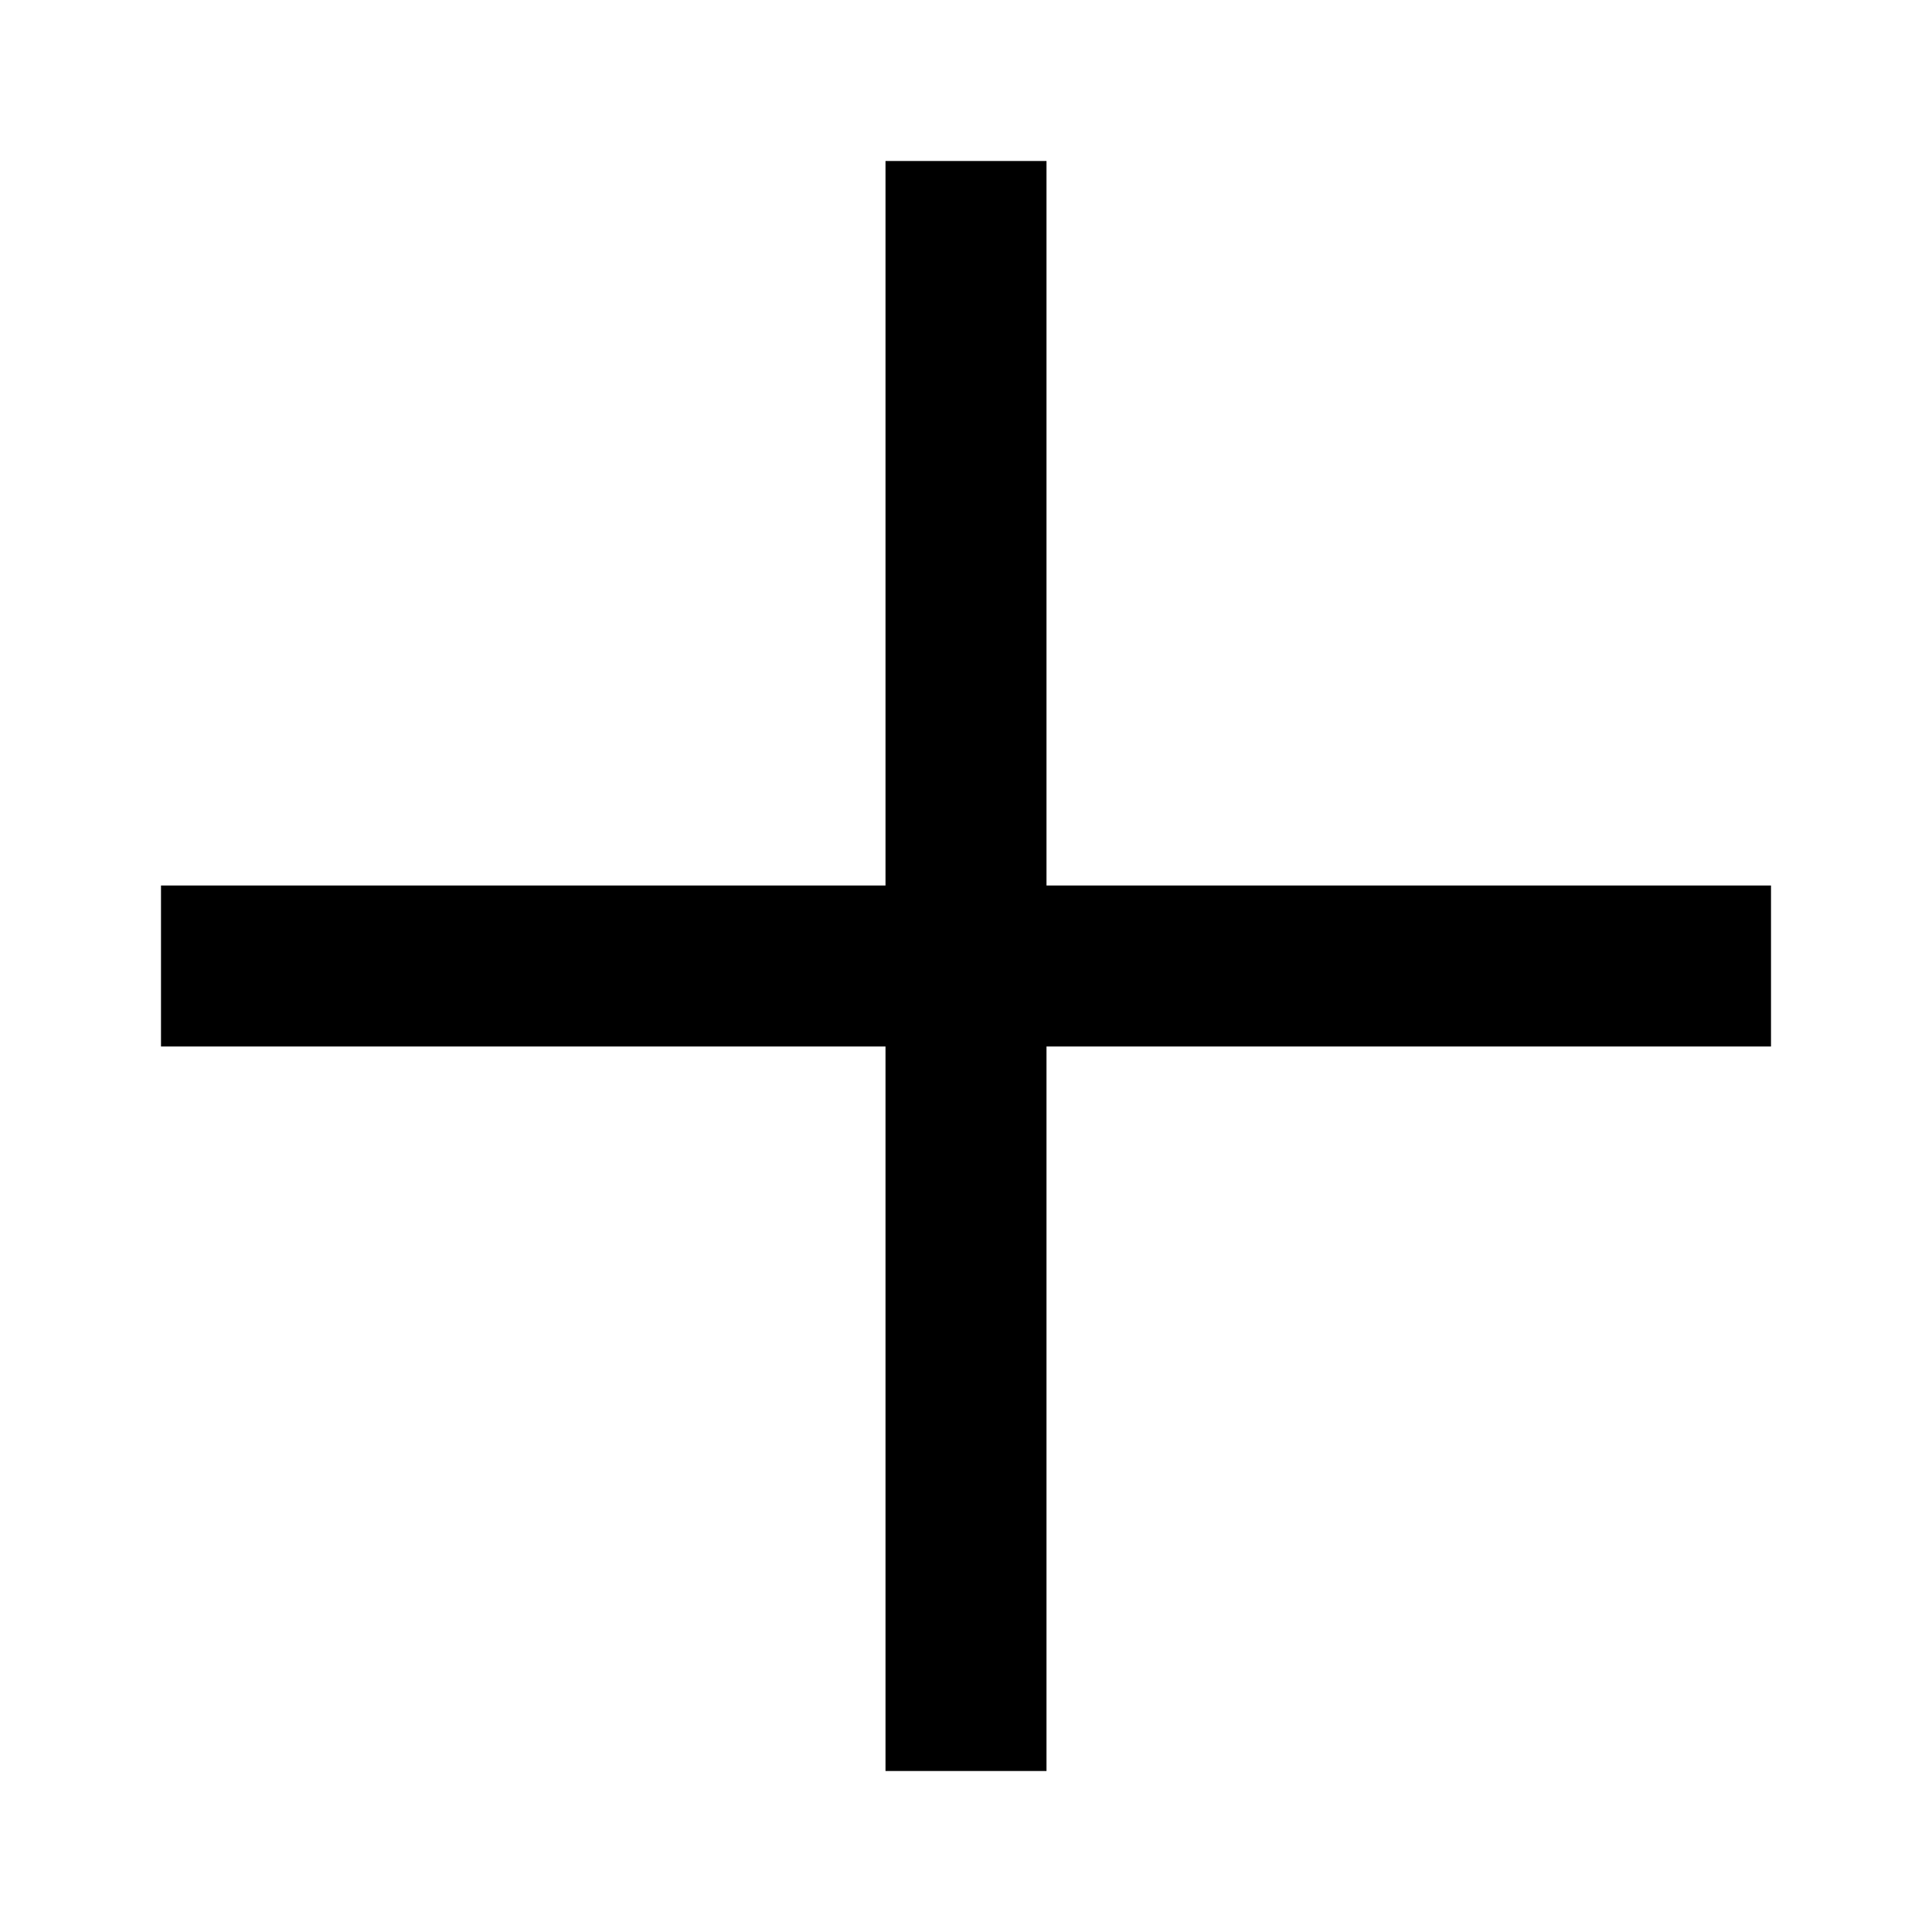
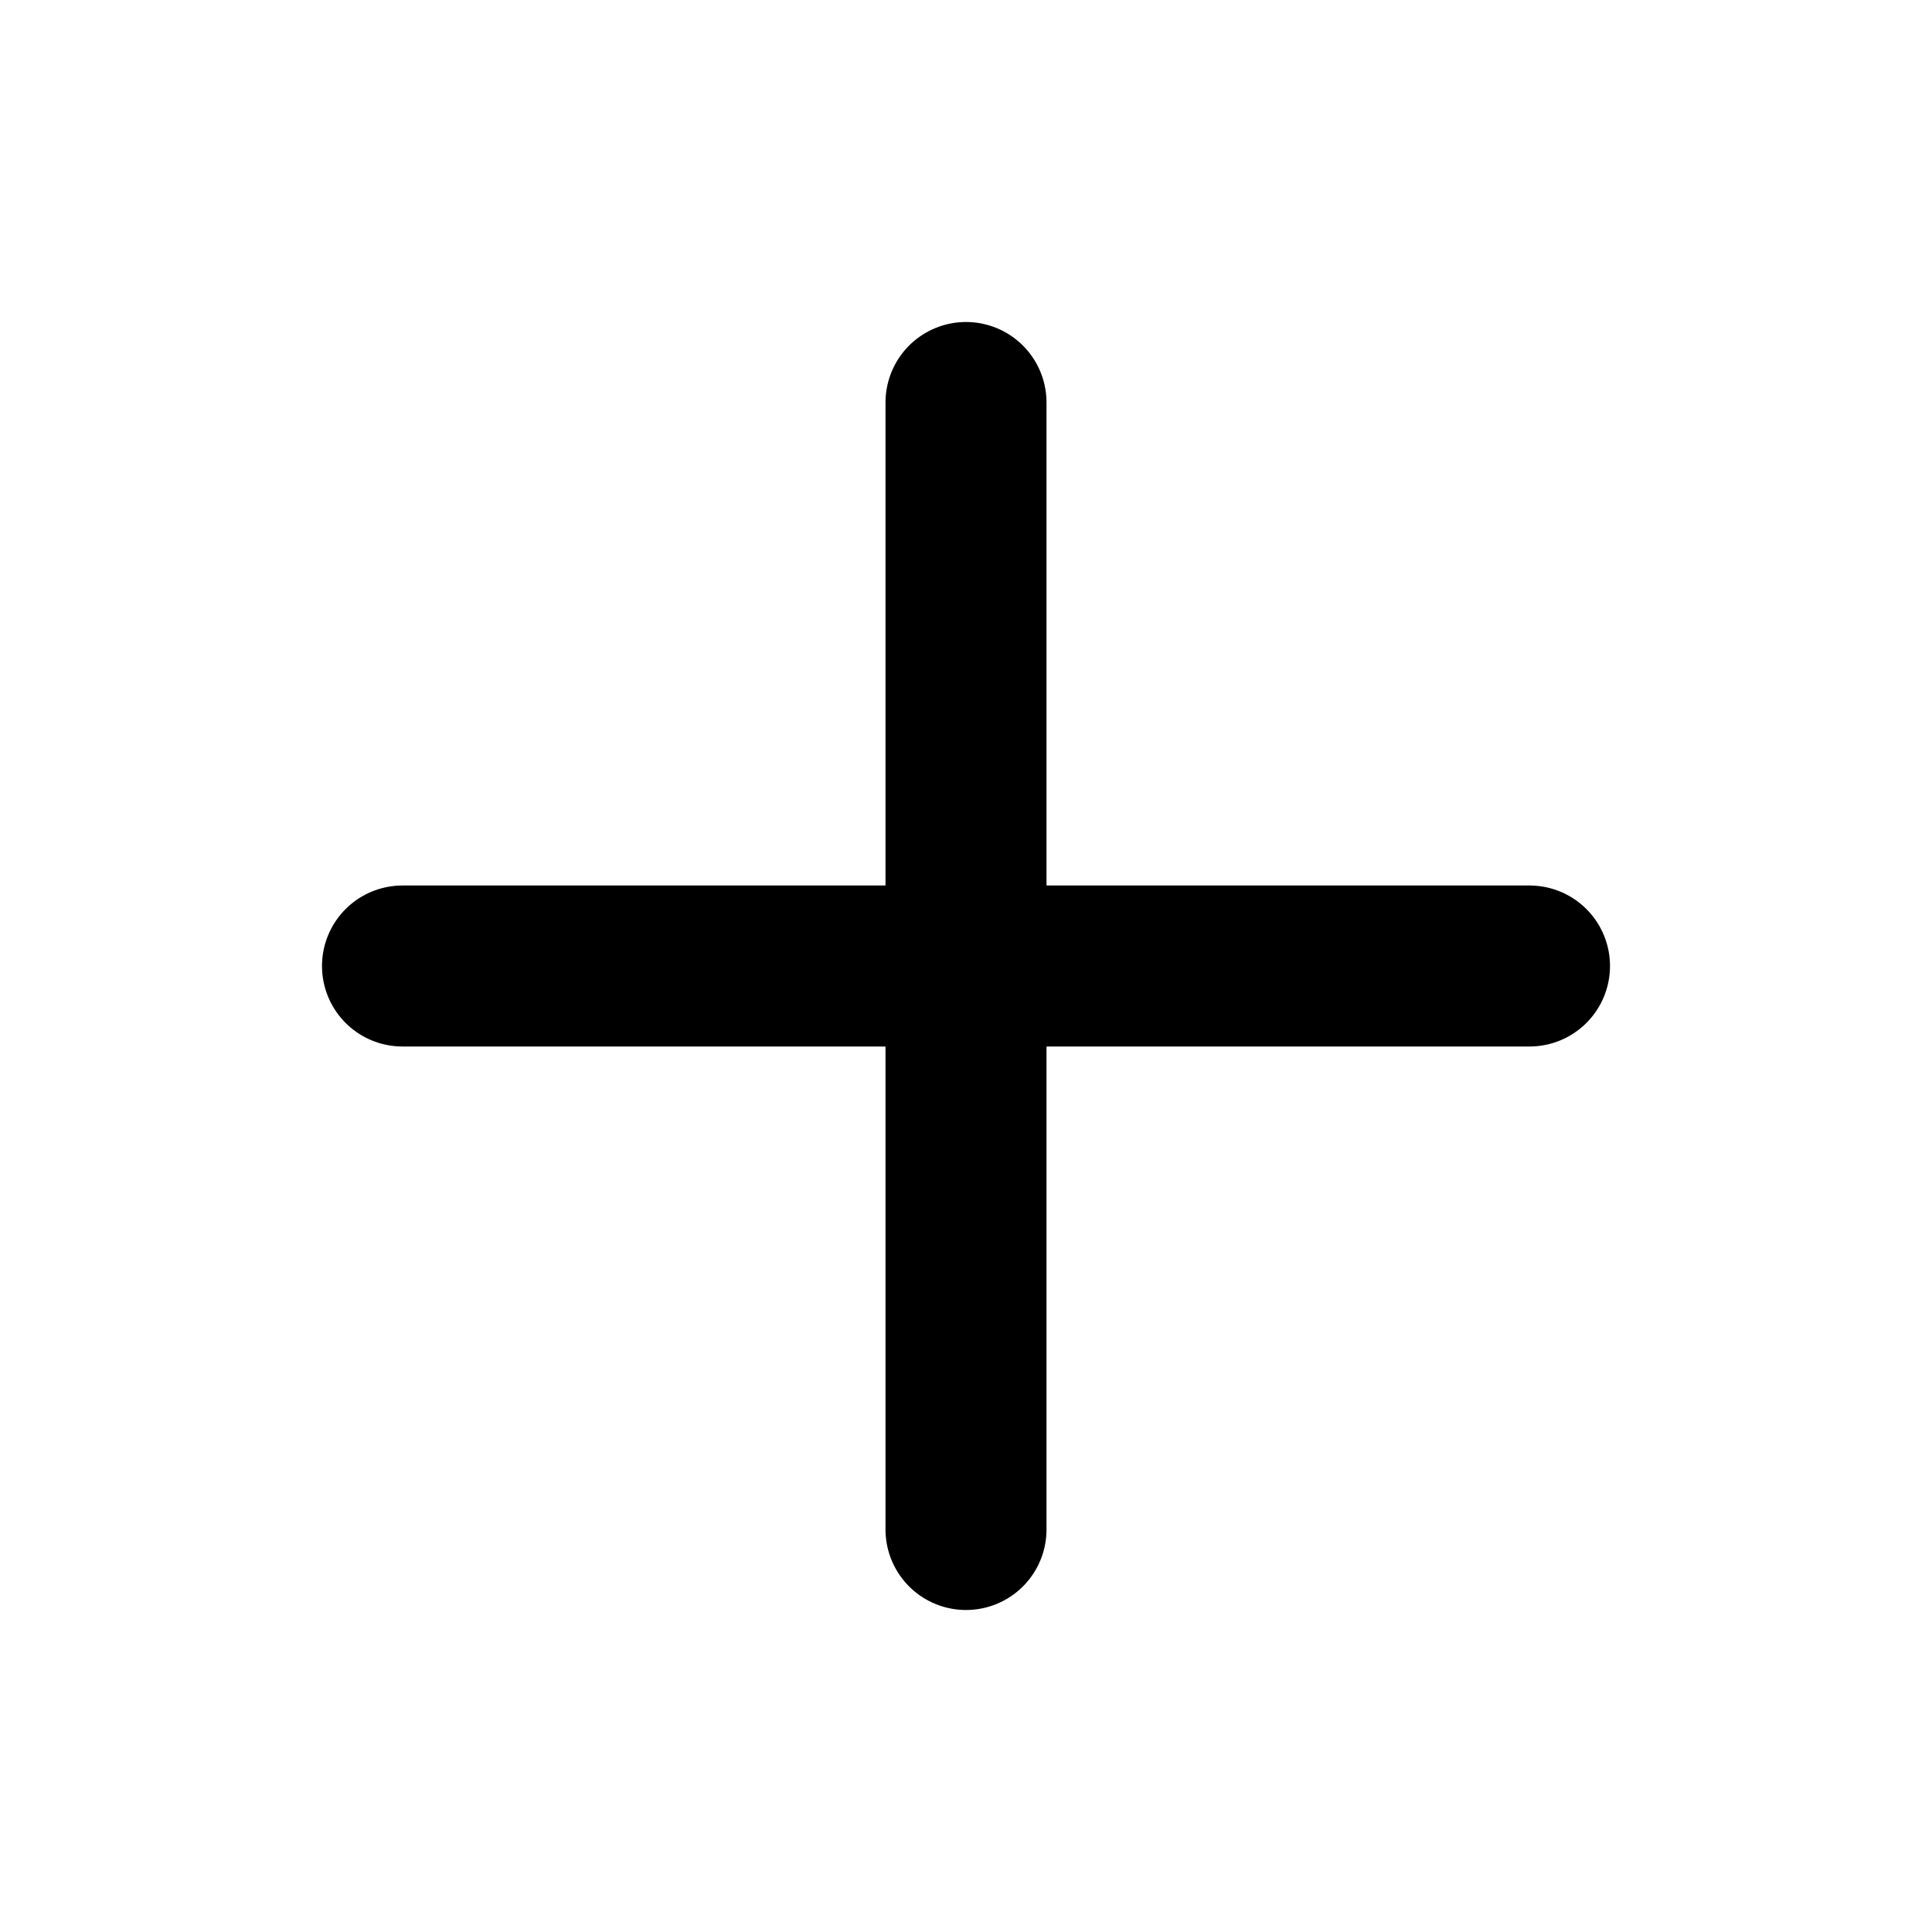
- <svg xmlns="http://www.w3.org/2000/svg" viewBox="0 0 24 24" width="24px" height="24px">
-   <path fill-rule="evenodd" d="M 11 2 L 11 11 L 2 11 L 2 13 L 11 13 L 11 22 L 13 22 L 13 13 L 22 13 L 22 11 L 13 11 L 13 2 Z" />
+ <svg xmlns="http://www.w3.org/2000/svg" width="24" height="24" viewBox="0 0 24 24" fill="none" stroke="currentColor" stroke-width="2" stroke-linecap="round" stroke-linejoin="round" class="feather feather-plus">
+   <line x1="12" y1="5" x2="12" y2="19" />
+   <line x1="5" y1="12" x2="19" y2="12" />
</svg>
